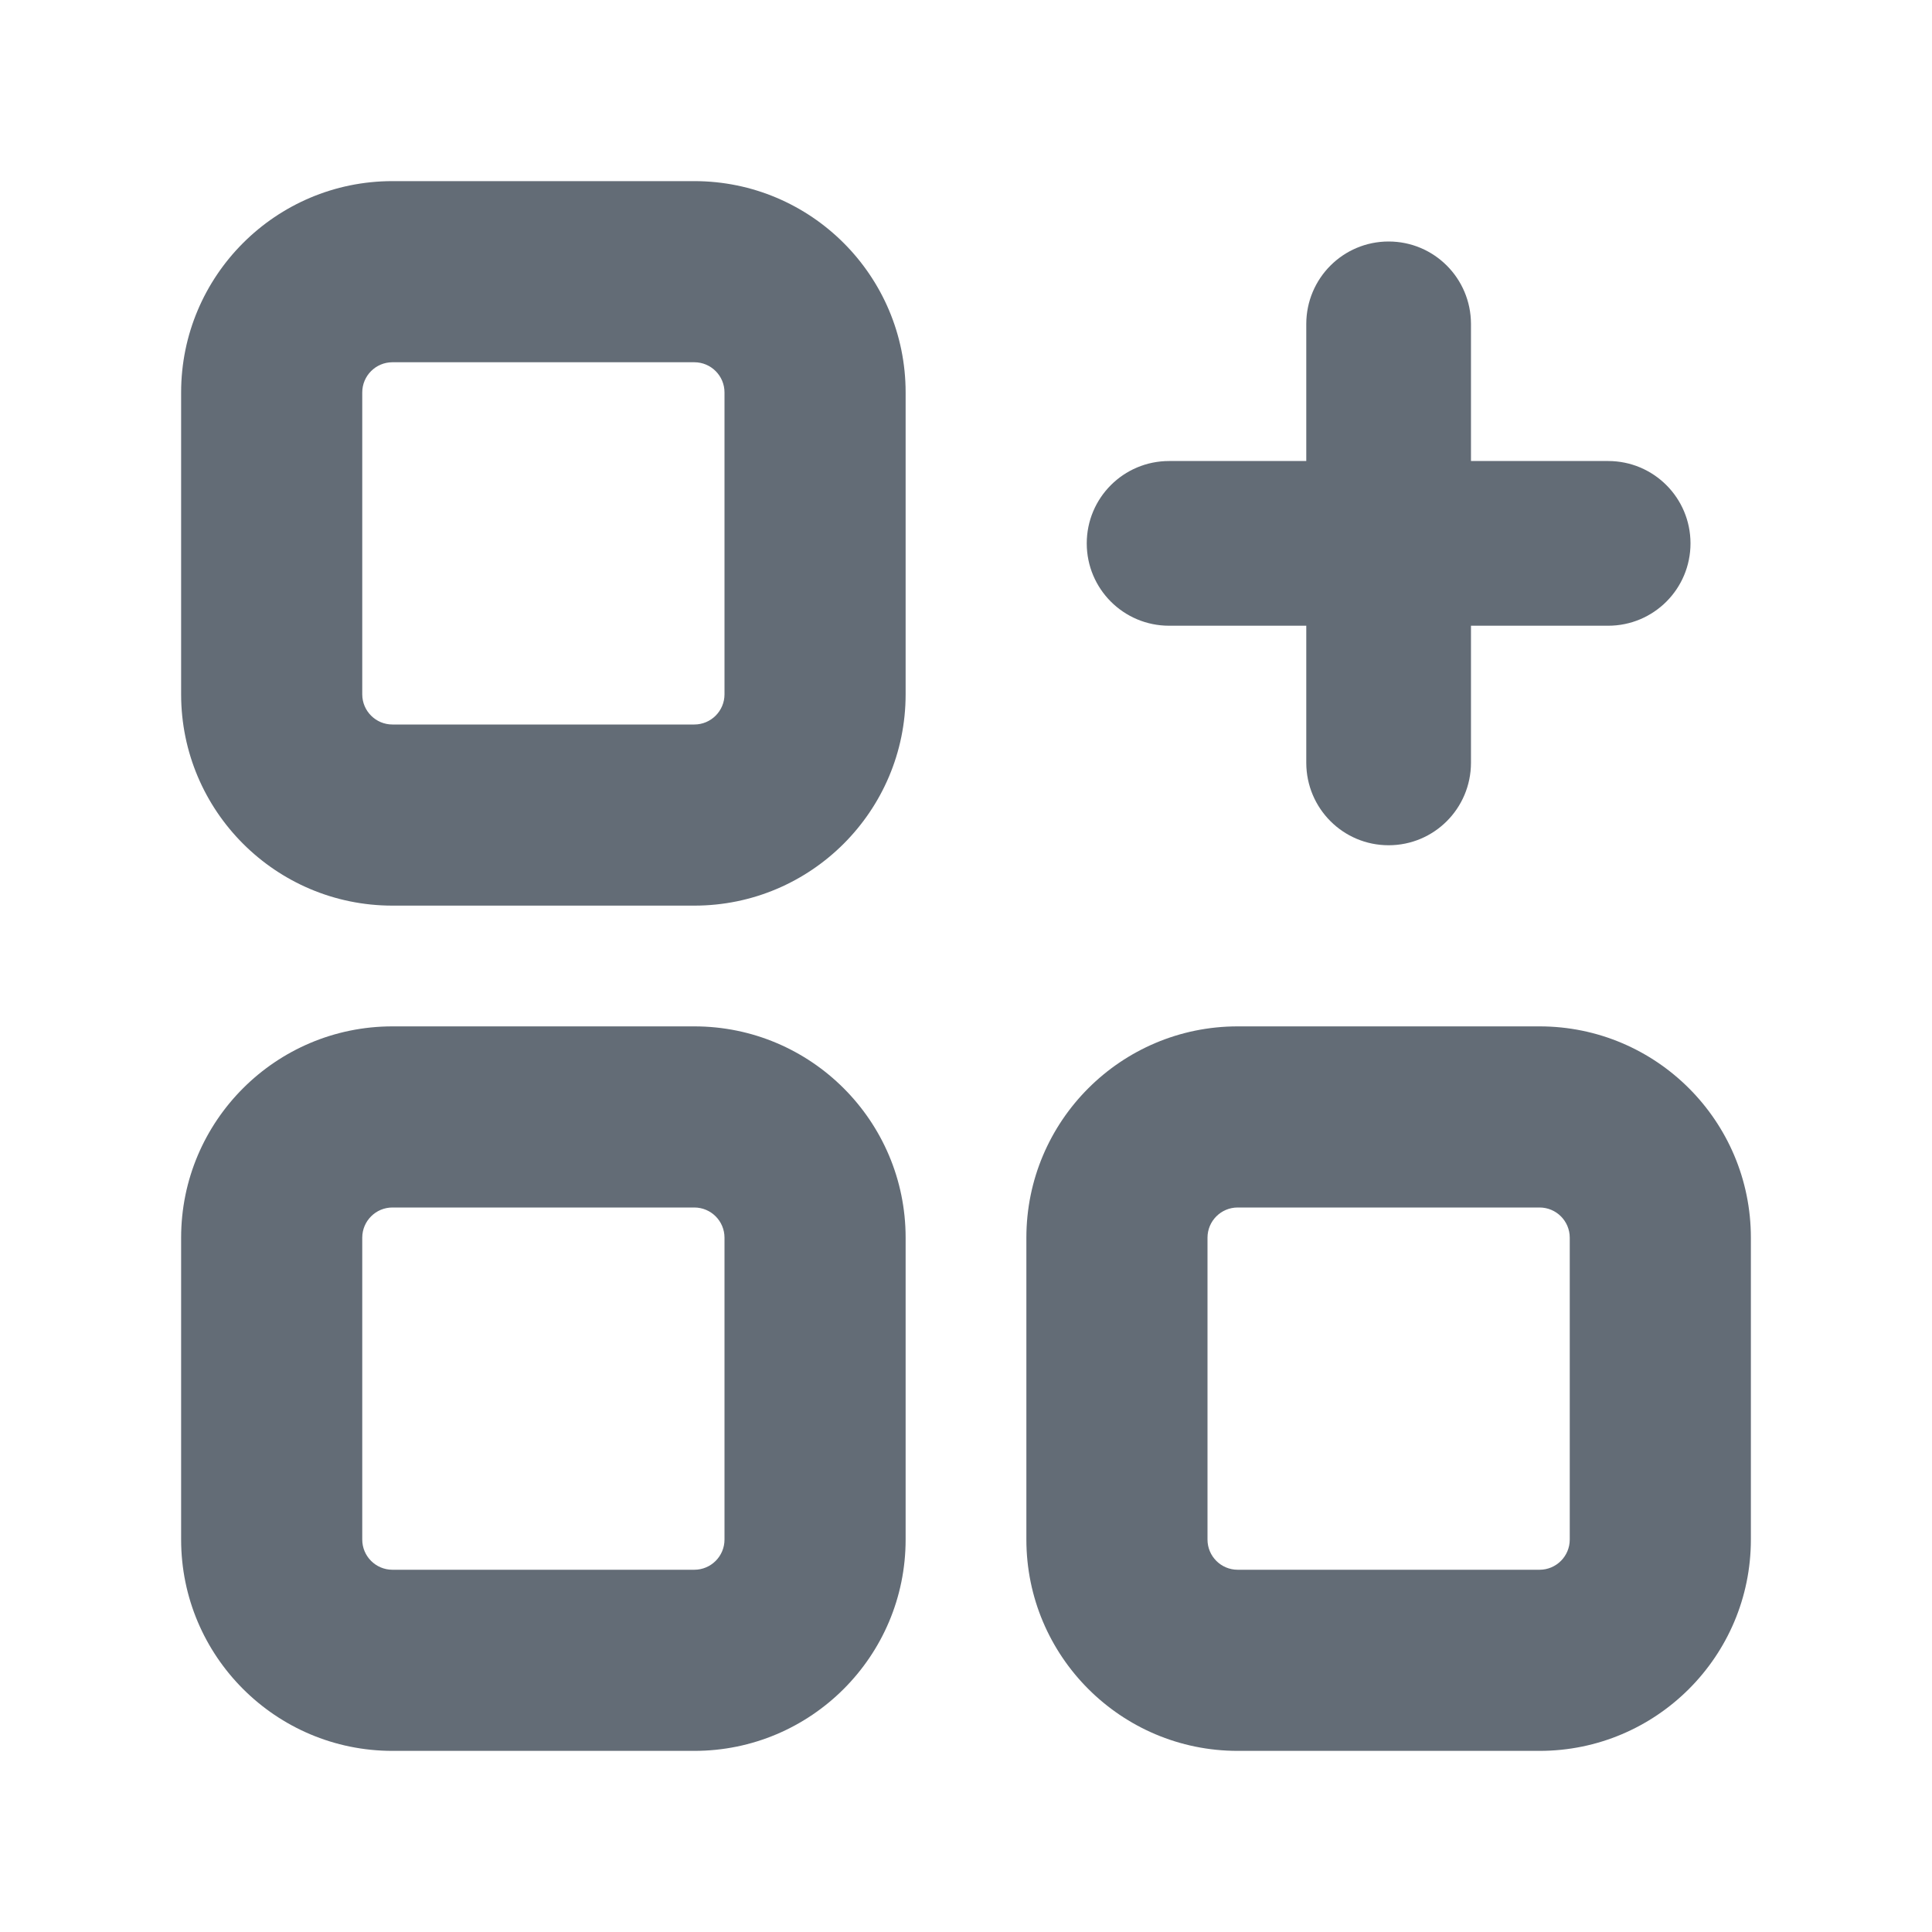
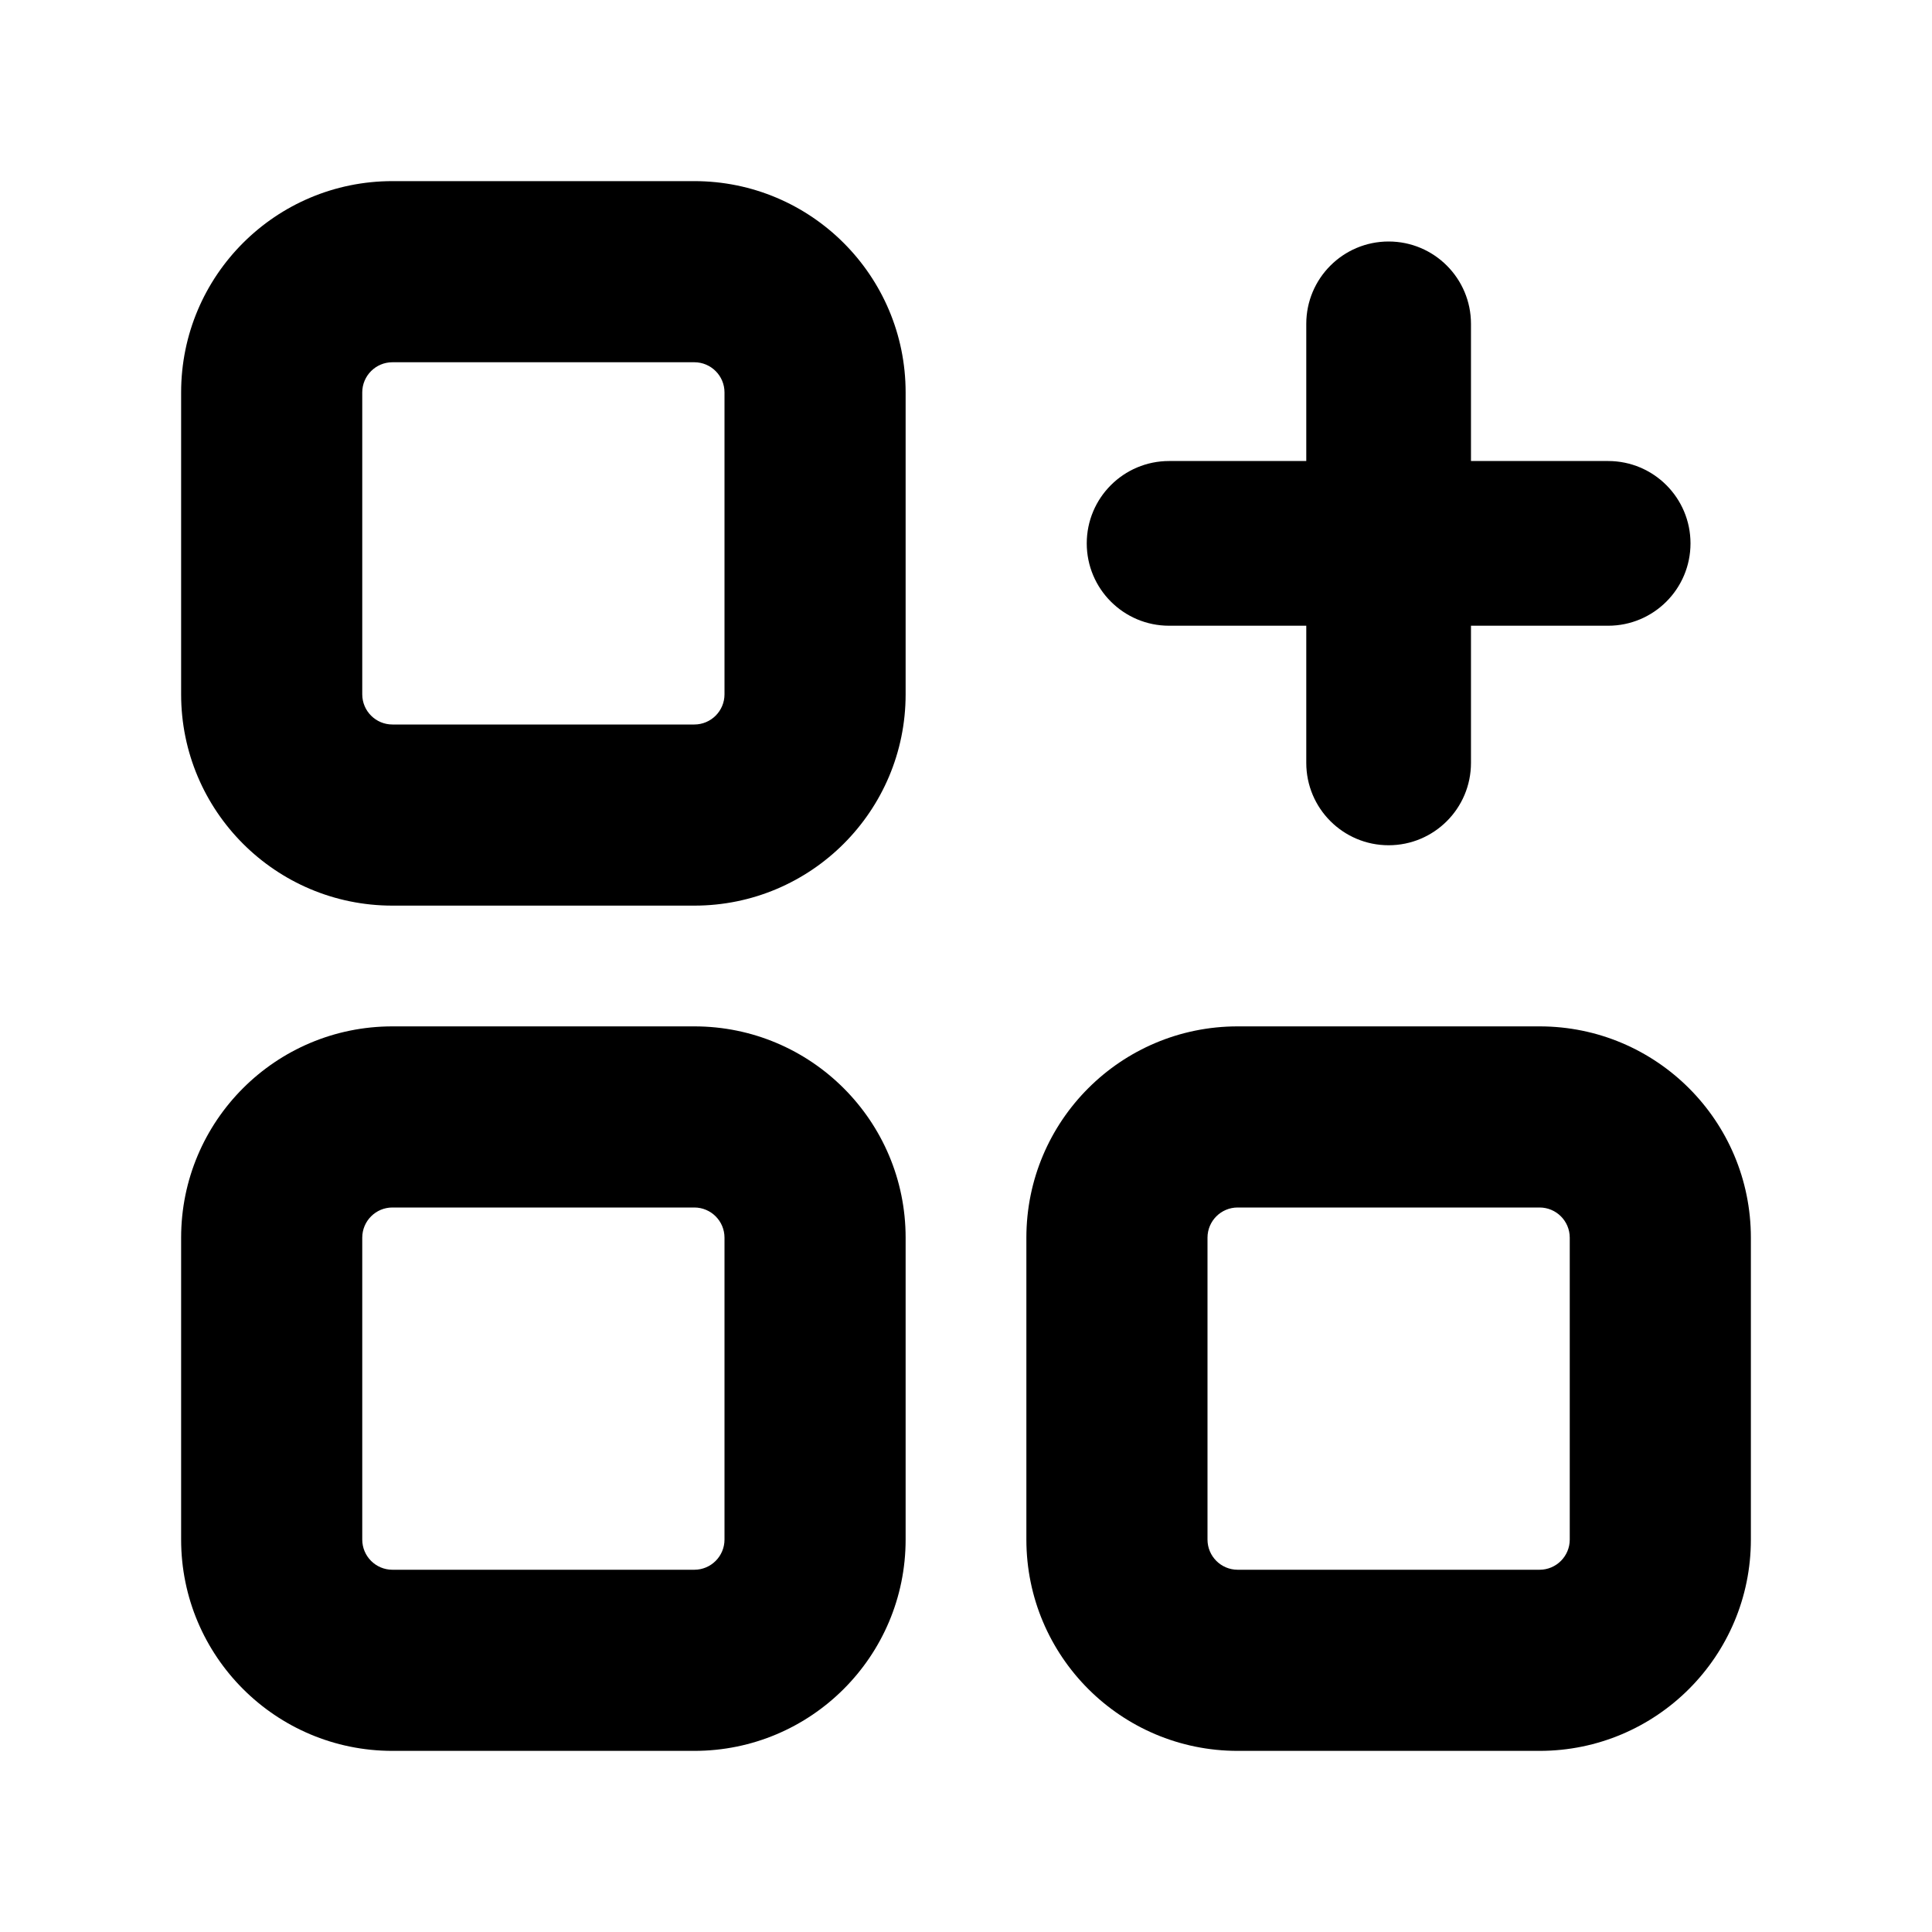
- <svg xmlns="http://www.w3.org/2000/svg" width="16" height="16" viewBox="0 0 16 16" fill="none">
-   <path fill-rule="evenodd" clip-rule="evenodd" d="M3.25 7.5C2.284 7.5 1.5 6.716 1.5 5.75L1.5 3.25C1.5 2.284 2.284 1.5 3.25 1.5L5.75 1.5C6.716 1.5 7.5 2.284 7.5 3.25V5.75C7.5 6.716 6.716 7.5 5.75 7.5H3.25ZM5.75 6C5.888 6 6 5.888 6 5.75V3.25C6 3.112 5.888 3 5.75 3L3.25 3C3.112 3 3 3.112 3 3.25L3 5.75C3 5.888 3.112 6 3.25 6H5.75Z" fill="#636C76" />
-   <path d="M11.5 7C11.123 7 10.819 6.695 10.818 6.318V5.182L9.682 5.182C9.305 5.182 9 4.877 9 4.5C9 4.123 9.305 3.818 9.682 3.818L10.818 3.818V2.682C10.819 2.305 11.123 2 11.5 2C11.877 2 12.181 2.305 12.182 2.682V3.818L13.318 3.818C13.695 3.818 14 4.123 14 4.5C14 4.877 13.695 5.182 13.318 5.182L12.182 5.182V6.318C12.181 6.695 11.877 7 11.5 7Z" fill="#636C76" />
-   <path fill-rule="evenodd" clip-rule="evenodd" d="M10.25 14.5C9.284 14.5 8.5 13.716 8.5 12.75L8.5 10.25C8.5 9.284 9.284 8.5 10.25 8.5H12.75C13.716 8.5 14.5 9.284 14.5 10.25V12.75C14.5 13.716 13.716 14.5 12.75 14.5L10.25 14.5ZM12.75 13C12.888 13 13 12.888 13 12.75V10.25C13 10.112 12.888 10 12.75 10L10.25 10C10.112 10 10 10.112 10 10.25V12.75C10 12.888 10.112 13 10.25 13L12.75 13Z" fill="#636C76" />
-   <path fill-rule="evenodd" clip-rule="evenodd" d="M3.25 14.5C2.284 14.5 1.5 13.716 1.5 12.75L1.5 10.25C1.5 9.284 2.284 8.5 3.25 8.5H5.75C6.716 8.5 7.5 9.284 7.5 10.25L7.5 12.75C7.5 13.716 6.716 14.5 5.75 14.5H3.25ZM5.75 13C5.888 13 6 12.888 6 12.75L6 10.25C6 10.112 5.888 10 5.75 10H3.25C3.112 10 3 10.112 3 10.25L3 12.75C3 12.888 3.112 13 3.25 13H5.75Z" fill="#636C76" />
+ <svg xmlns="http://www.w3.org/2000/svg" width="16" height="16" viewBox="0 0 16 16">
+   <path d="M3.25 7.5A1.75 1.75 0 0 1 1.5 5.75v-2.5c0-.967.783-1.75 1.75-1.75h2.5c.966 0 1.75.783 1.75 1.75v2.5A1.75 1.75 0 0 1 5.75 7.5ZM5.75 6A.25.25 0 0 0 6 5.75v-2.5A.25.25 0 0 0 5.75 3h-2.5a.25.25 0 0 0-.25.25v2.5c0 .138.112.25.25.25Zm5.75 1a.682.682 0 0 1-.682-.682V5.182H9.682a.682.682 0 1 1 0-1.364h1.136V2.682a.682.682 0 0 1 1.364 0v1.136h1.136a.682.682 0 1 1 0 1.364h-1.136v1.136A.682.682 0 0 1 11.5 7Zm-1.25 7.5a1.75 1.75 0 0 1-1.75-1.75v-2.5c0-.967.783-1.75 1.75-1.75h2.5c.967 0 1.75.783 1.75 1.75v2.5a1.75 1.75 0 0 1-1.75 1.75Zm2.5-1.5a.25.25 0 0 0 .25-.25v-2.5a.25.25 0 0 0-.25-.25h-2.5a.25.25 0 0 0-.25.25v2.5c0 .138.112.25.25.25Zm-9.5 1.5a1.75 1.75 0 0 1-1.75-1.75v-2.5c0-.967.783-1.75 1.75-1.75h2.5c.966 0 1.75.783 1.75 1.75v2.5a1.75 1.75 0 0 1-1.75 1.75Zm2.5-1.5a.25.25 0 0 0 .25-.25v-2.5a.25.25 0 0 0-.25-.25h-2.5a.25.25 0 0 0-.25.25v2.5c0 .138.112.25.25.25Z" />
</svg>
